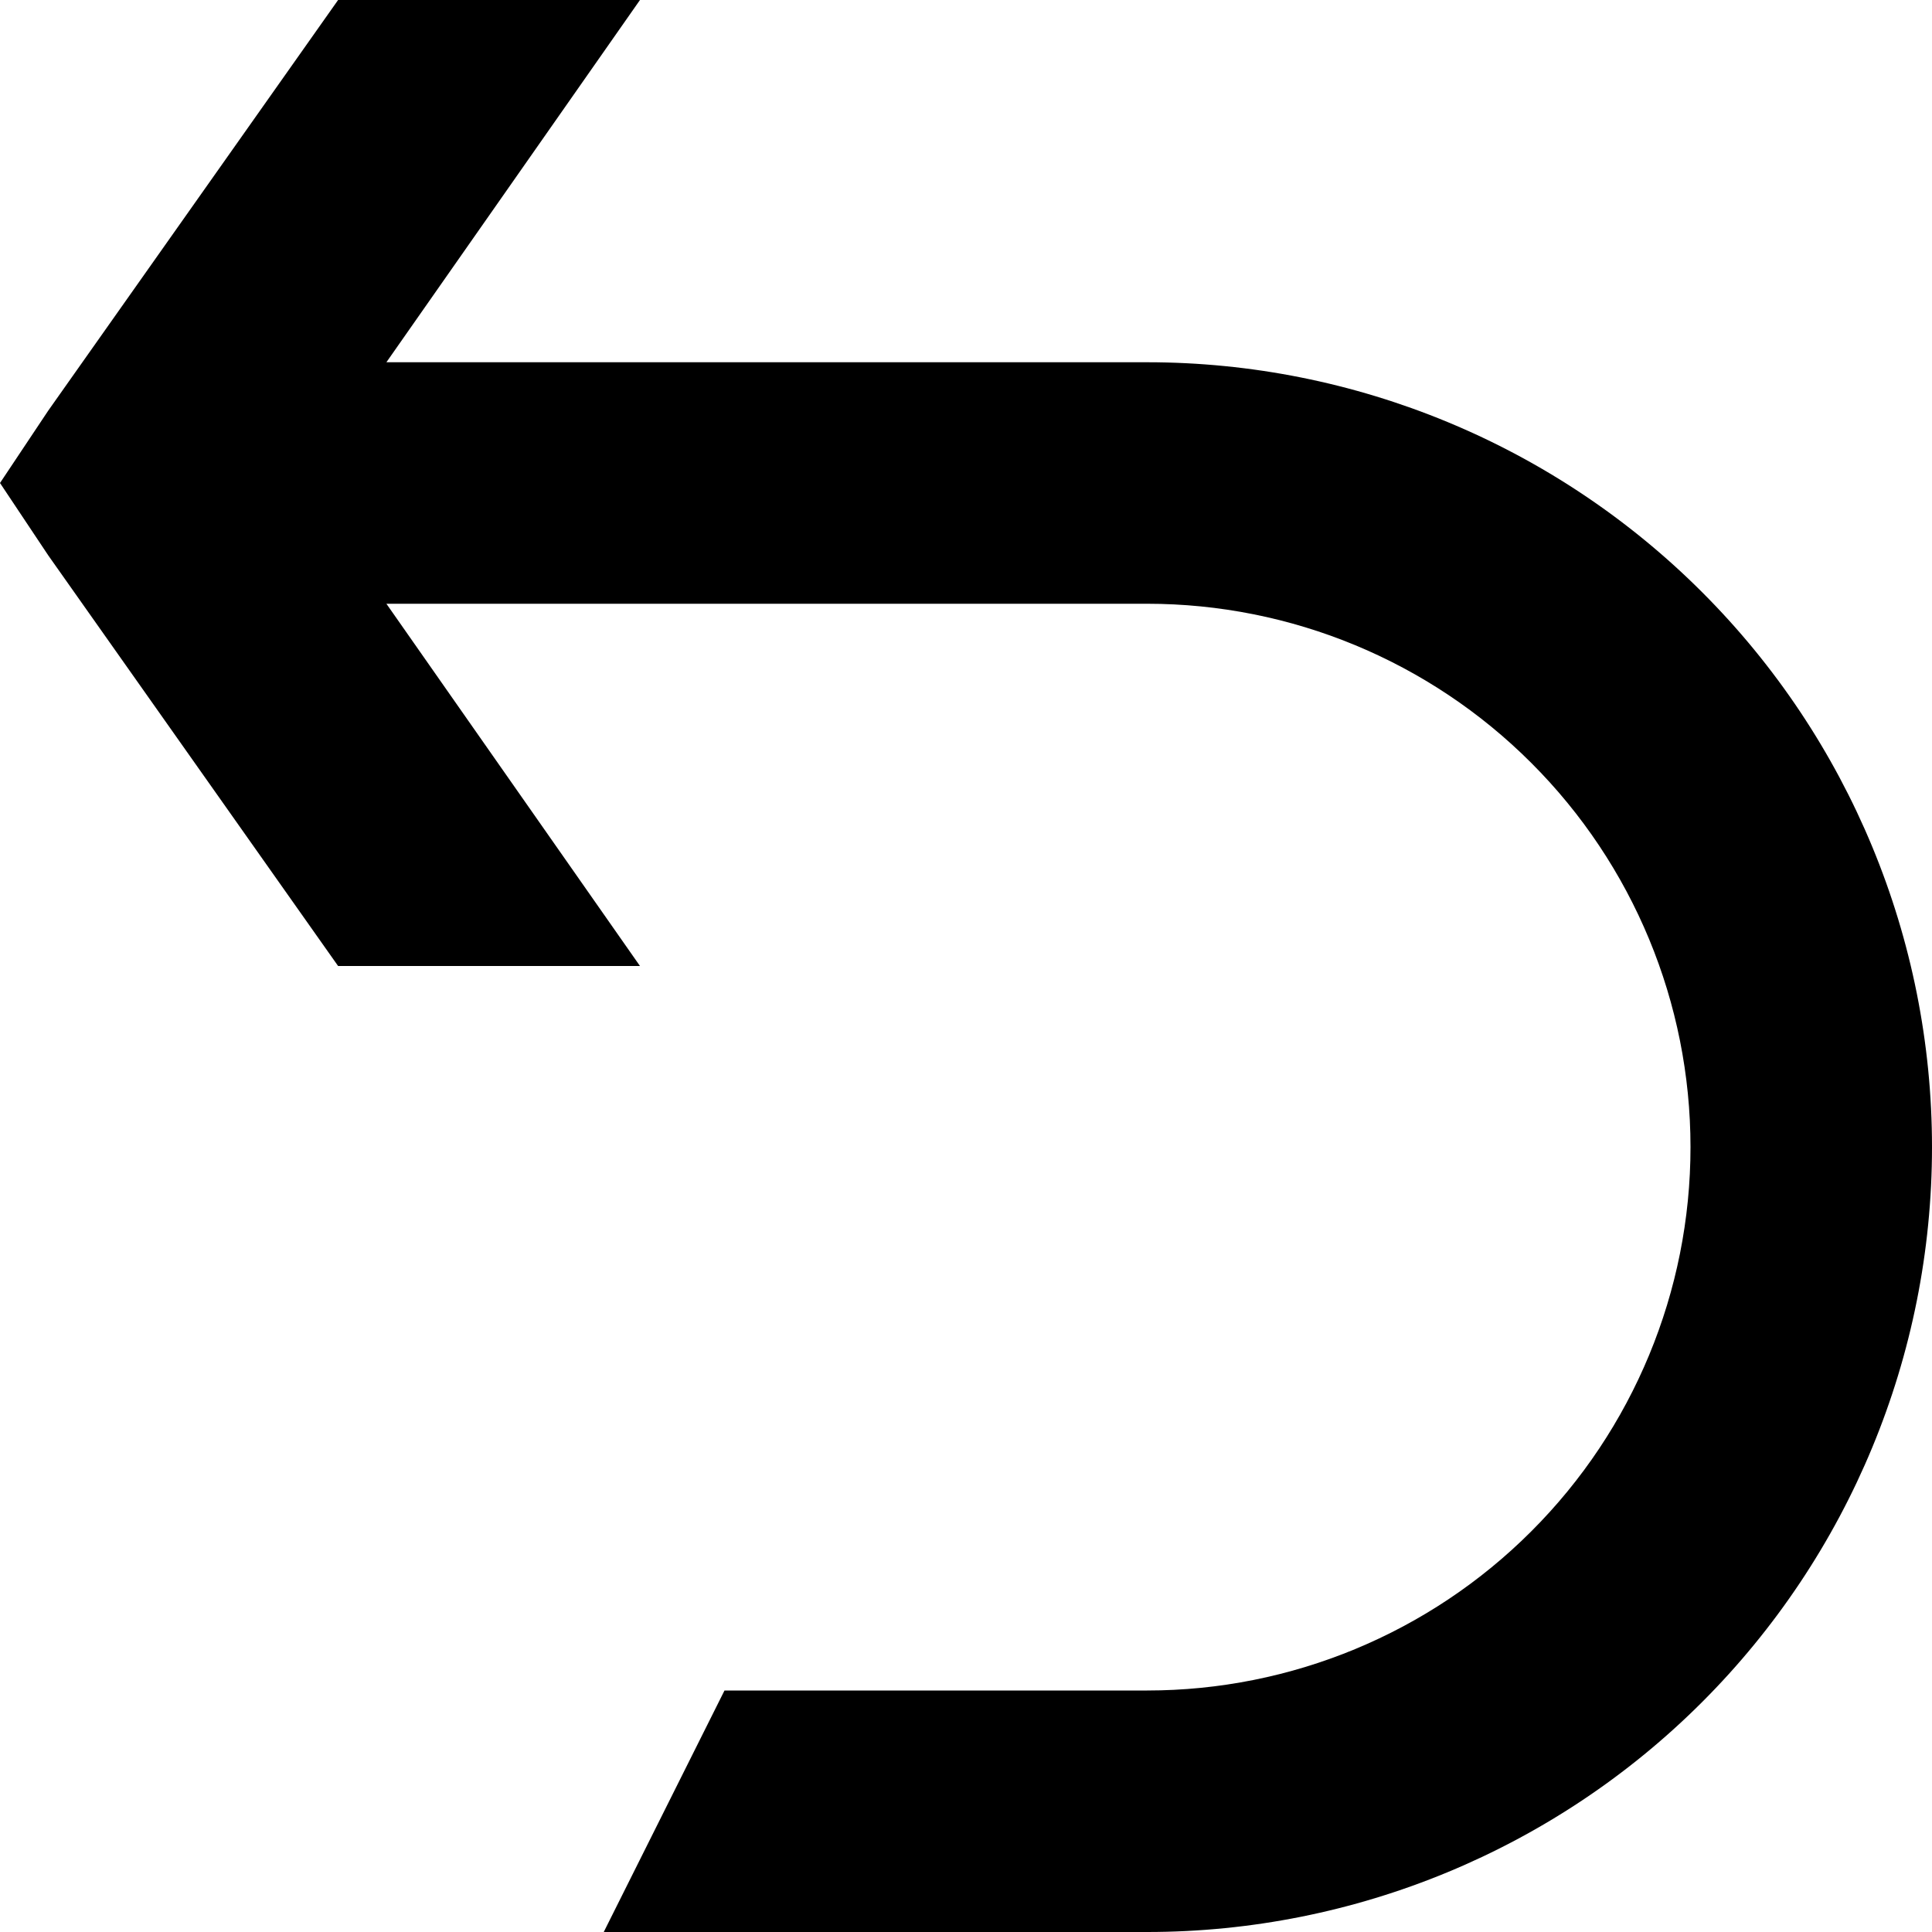
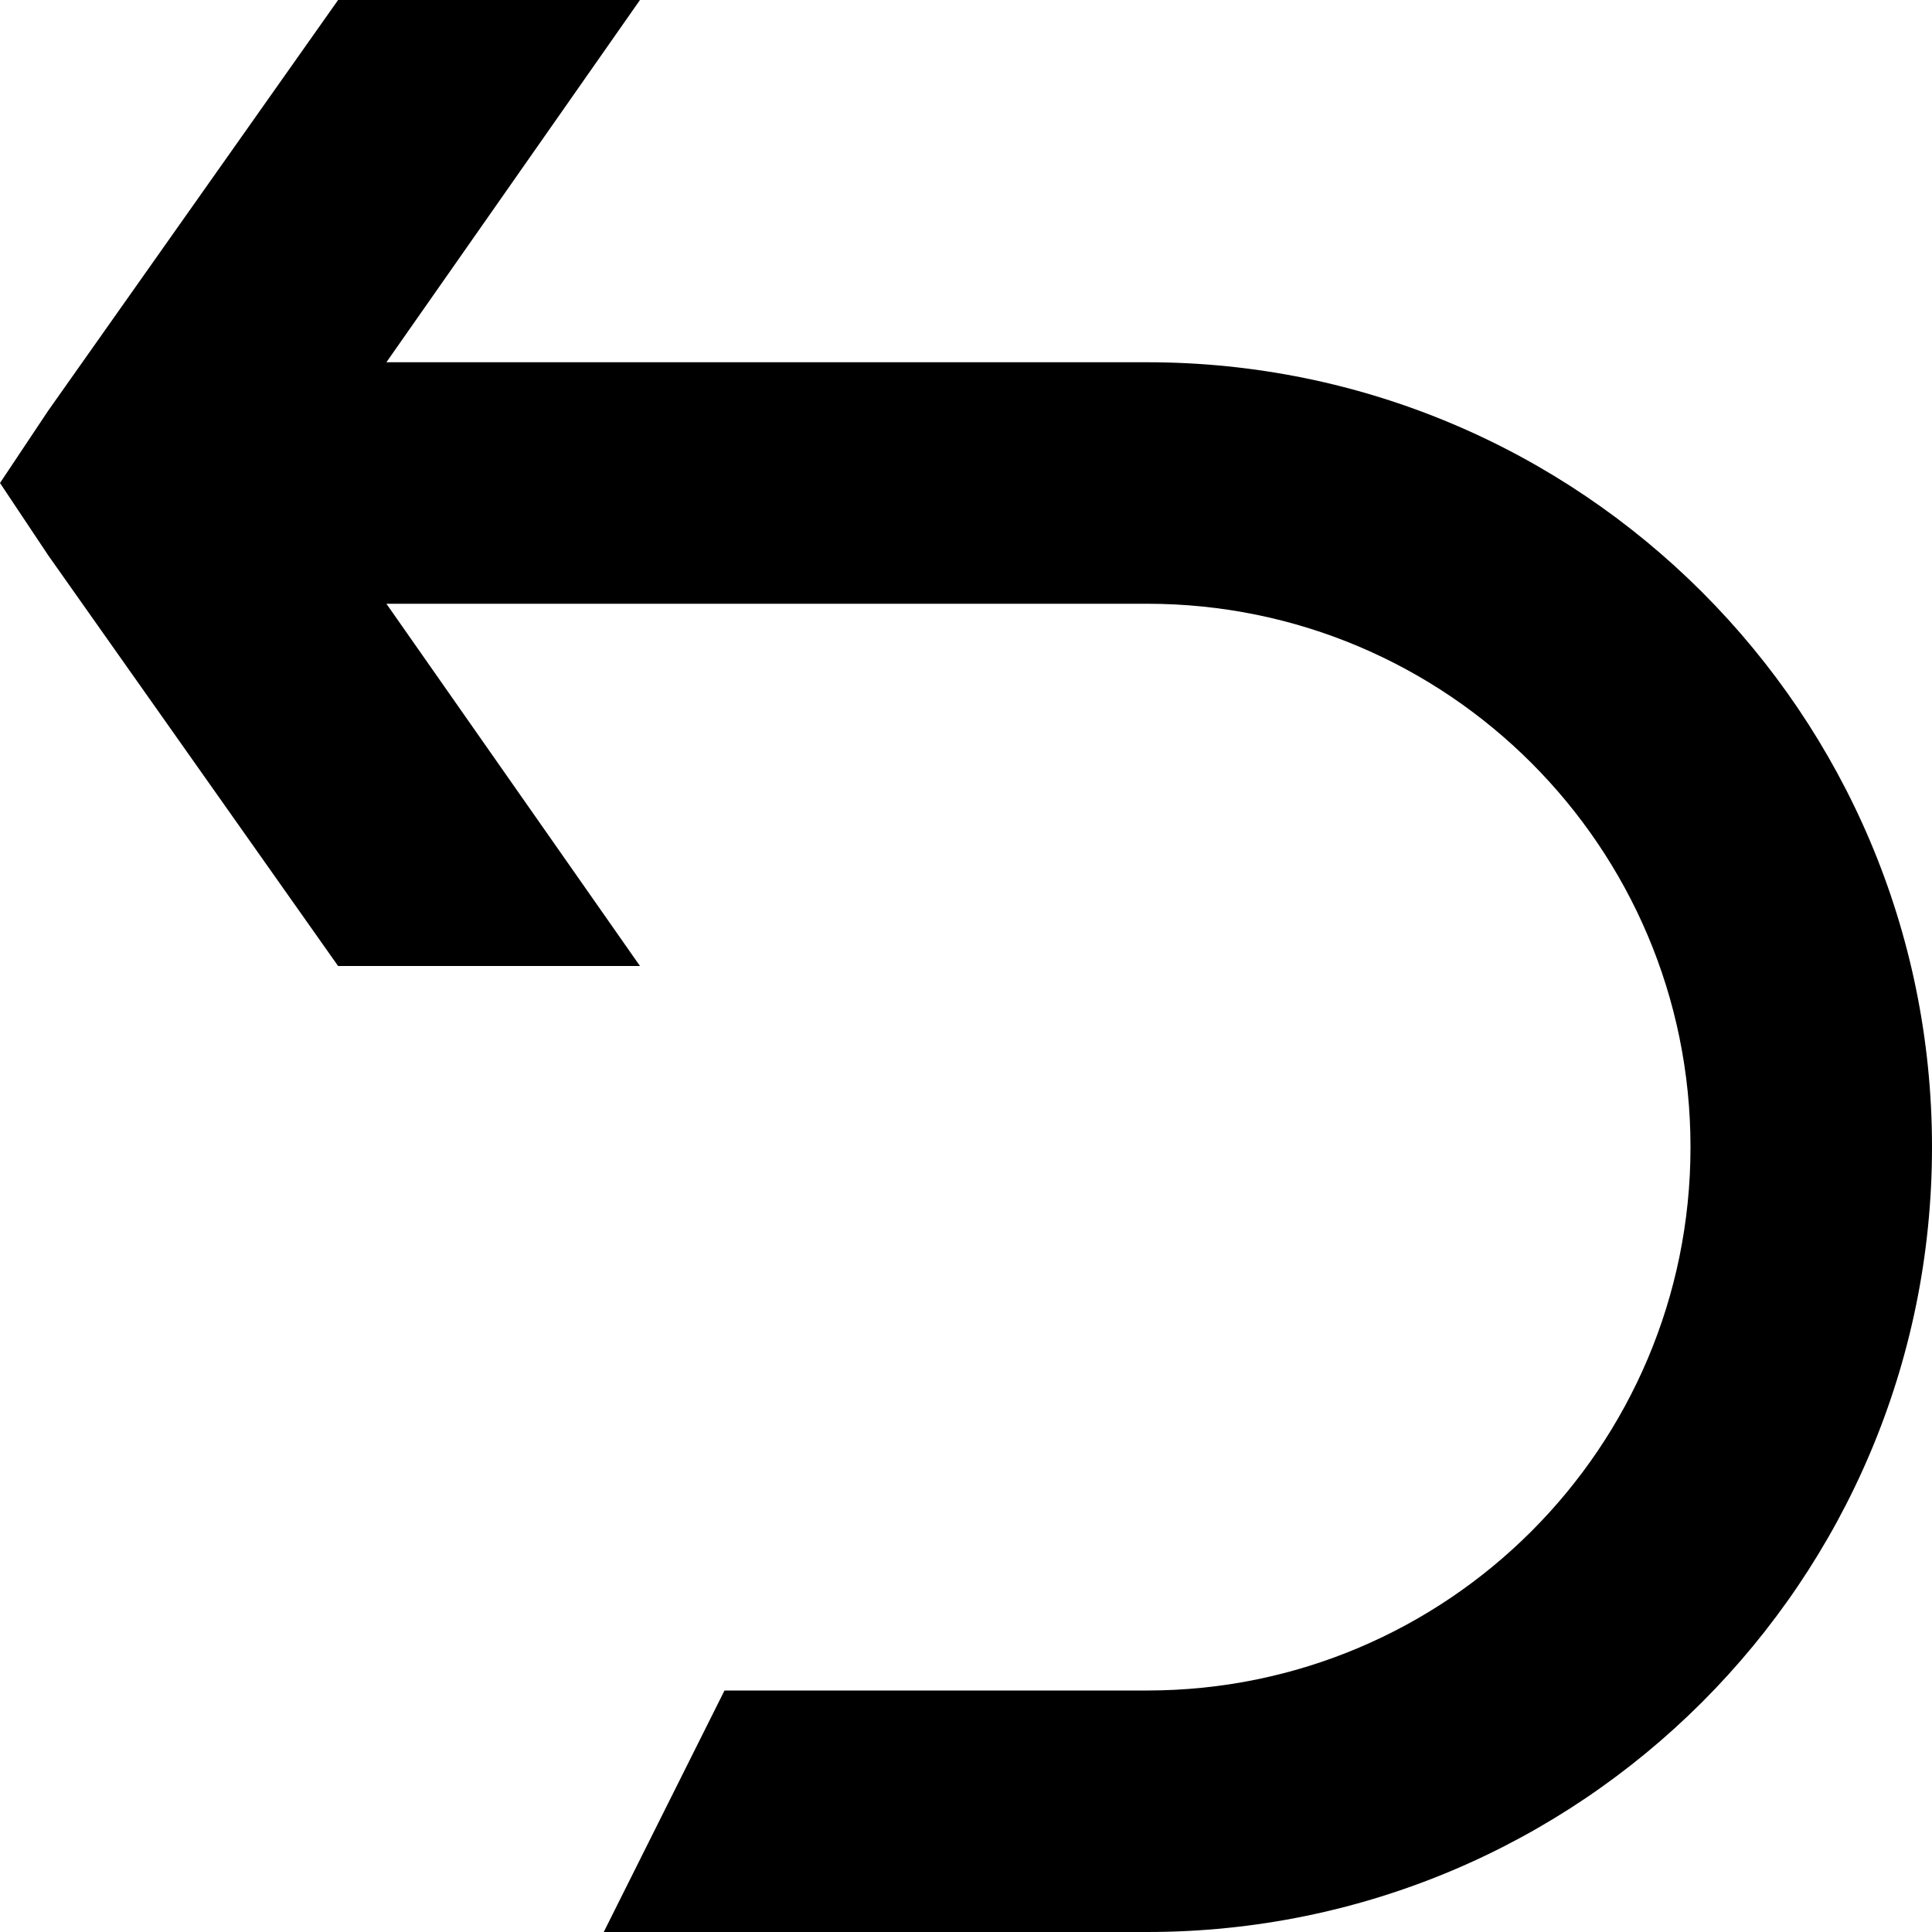
- <svg xmlns="http://www.w3.org/2000/svg" width="20" height="20" viewBox="0 0 20 20" fill="none">
-   <path d="M0.5 4.25L3.5 0H6.625L4 3.75H11.875C14.03 3.75 16.096 4.606 17.62 6.13C19.144 7.653 20 9.72 20 11.875C20 14.03 19.144 16.096 17.62 17.62C16.096 19.144 14.03 20 11.875 20H6.25L7.5 17.5H11.875C13.367 17.5 14.798 16.907 15.852 15.852C16.907 14.798 17.5 13.367 17.5 11.875C17.5 10.383 16.907 8.952 15.852 7.898C14.798 6.843 13.367 6.25 11.875 6.25H4L6.625 10H3.5L0.5 5.75L0 5L0.5 4.25Z" fill="black" />
+ <svg xmlns="http://www.w3.org/2000/svg" width="20" height="20" fill="none" viewBox="0 0 20 20">
+   <path fill="#000" d="M.5 4.25 3.5 0h3.125L4 3.75h7.875a8.125 8.125 0 1 1 0 16.25H6.25l1.25-2.5h4.375a5.625 5.625 0 1 0 0-11.25H4L6.625 10H3.5l-3-4.25L0 5z" />
</svg>
